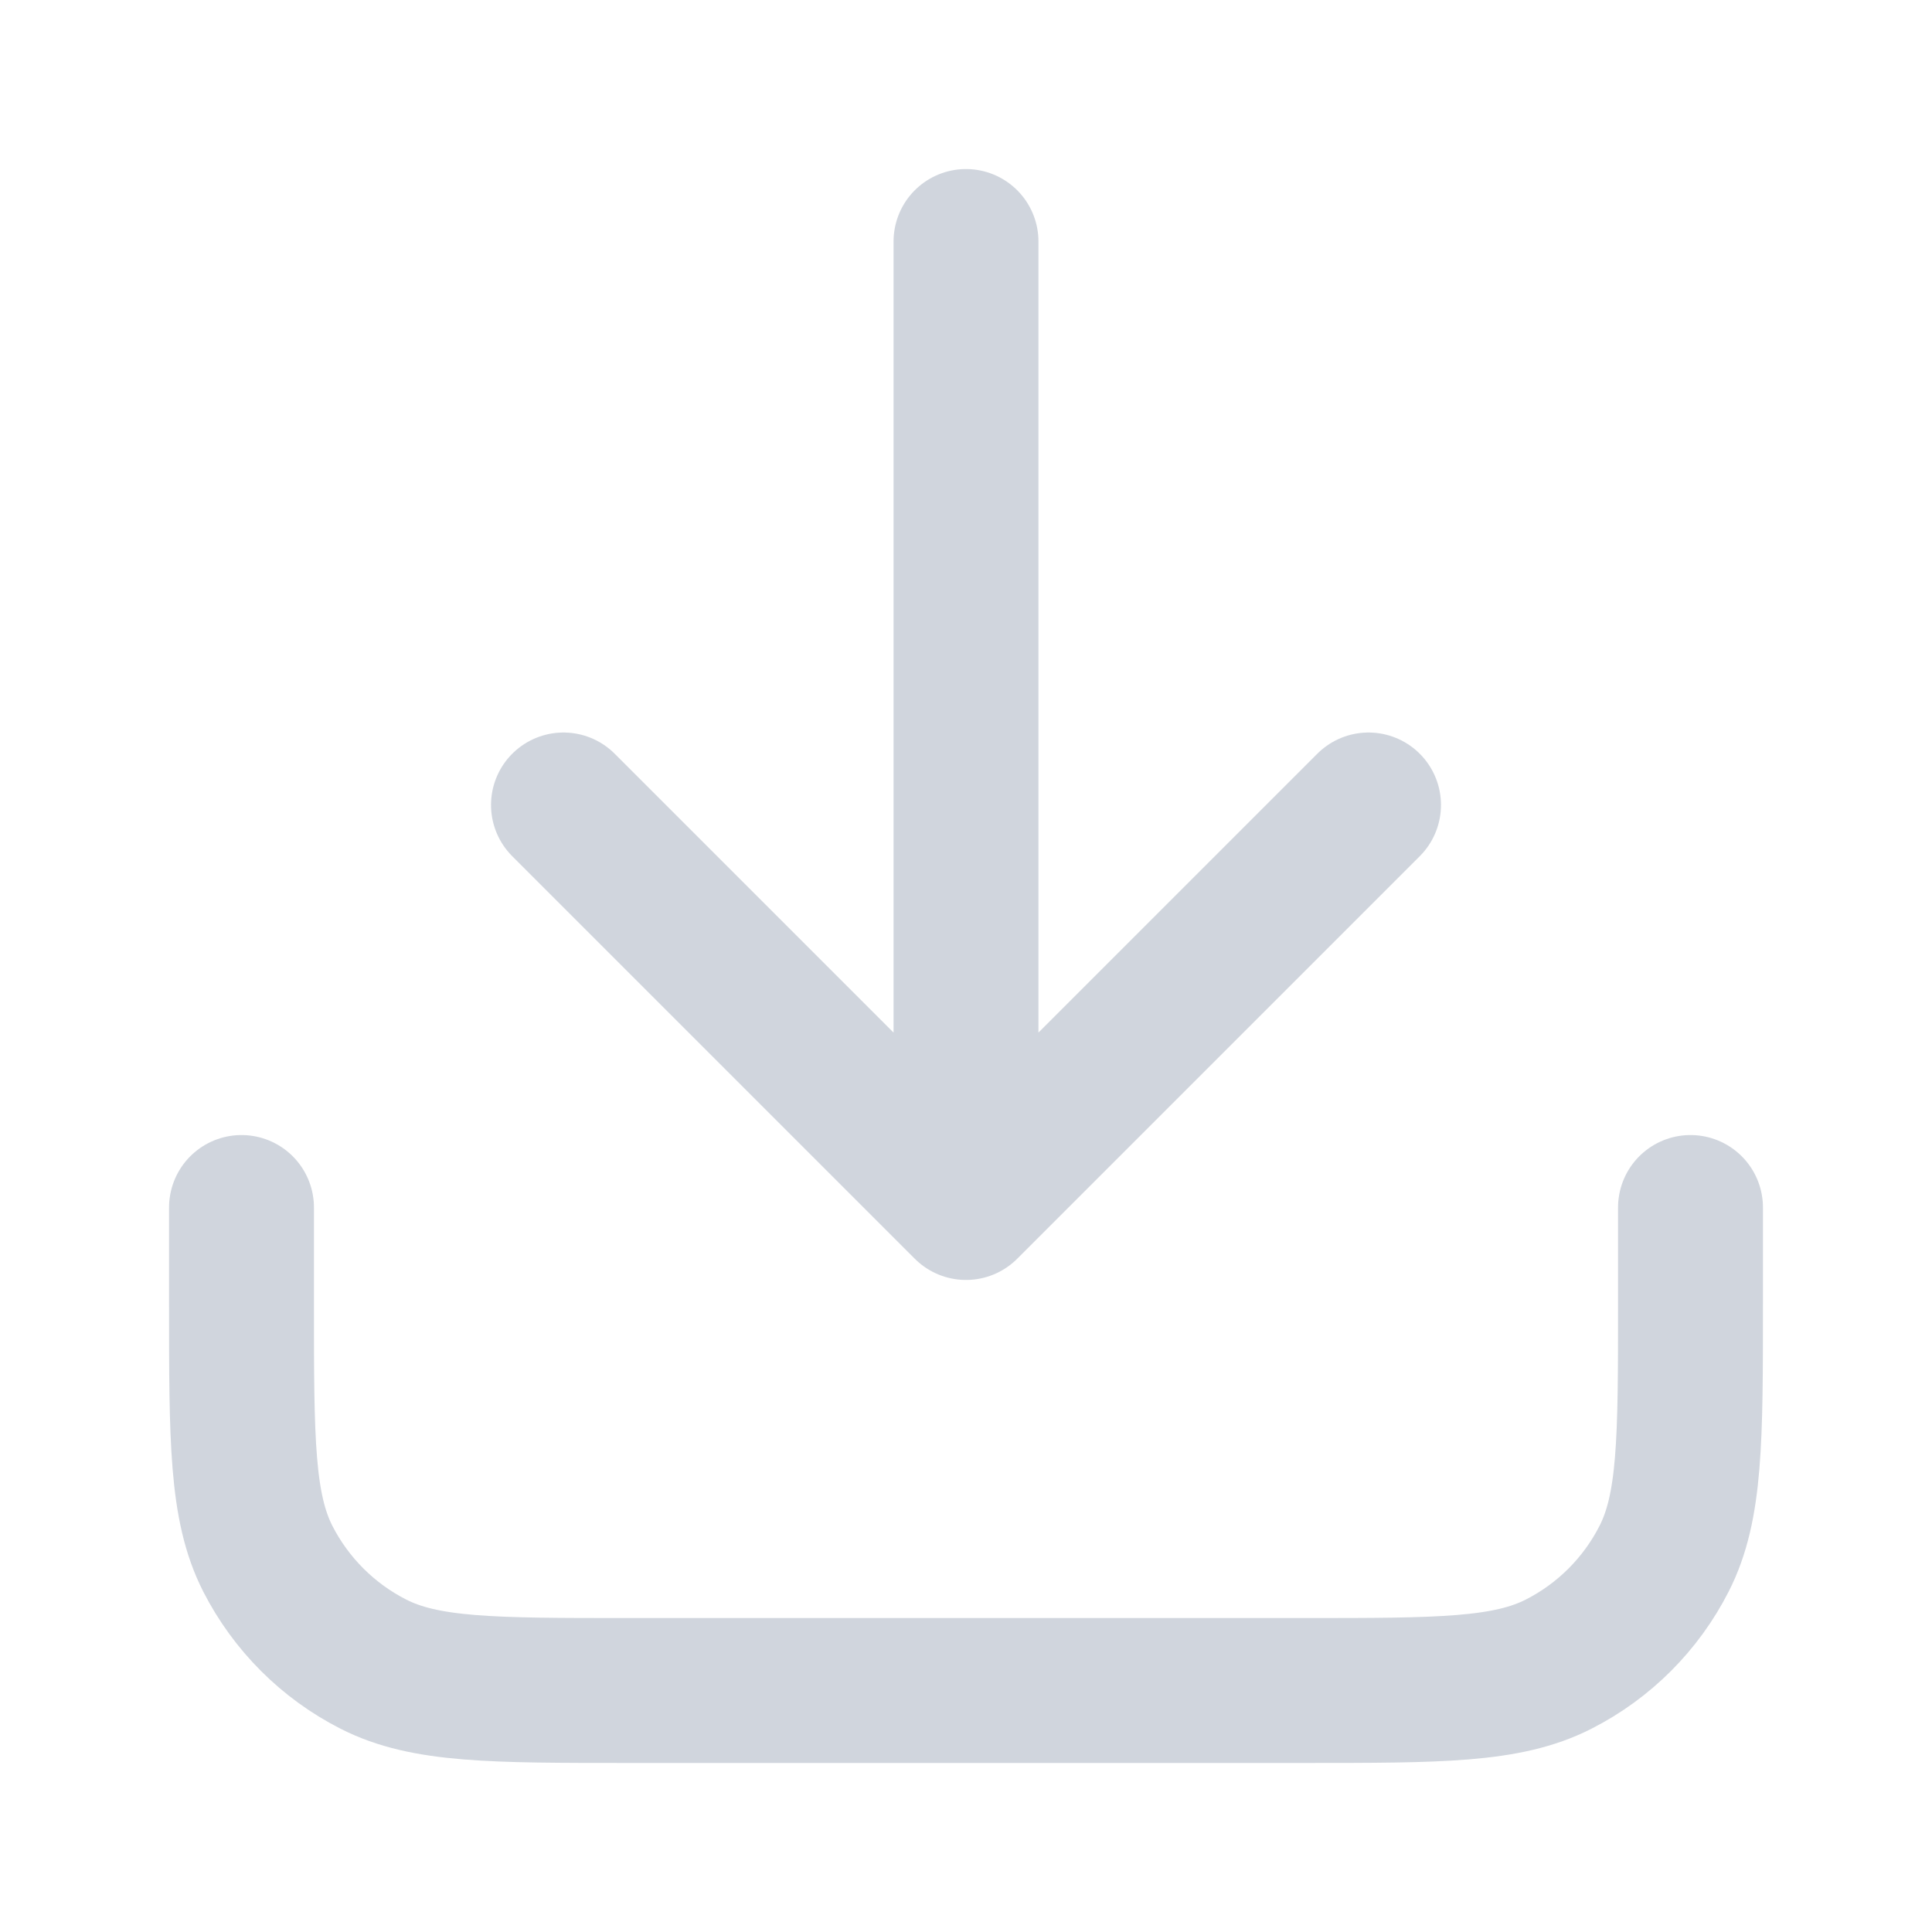
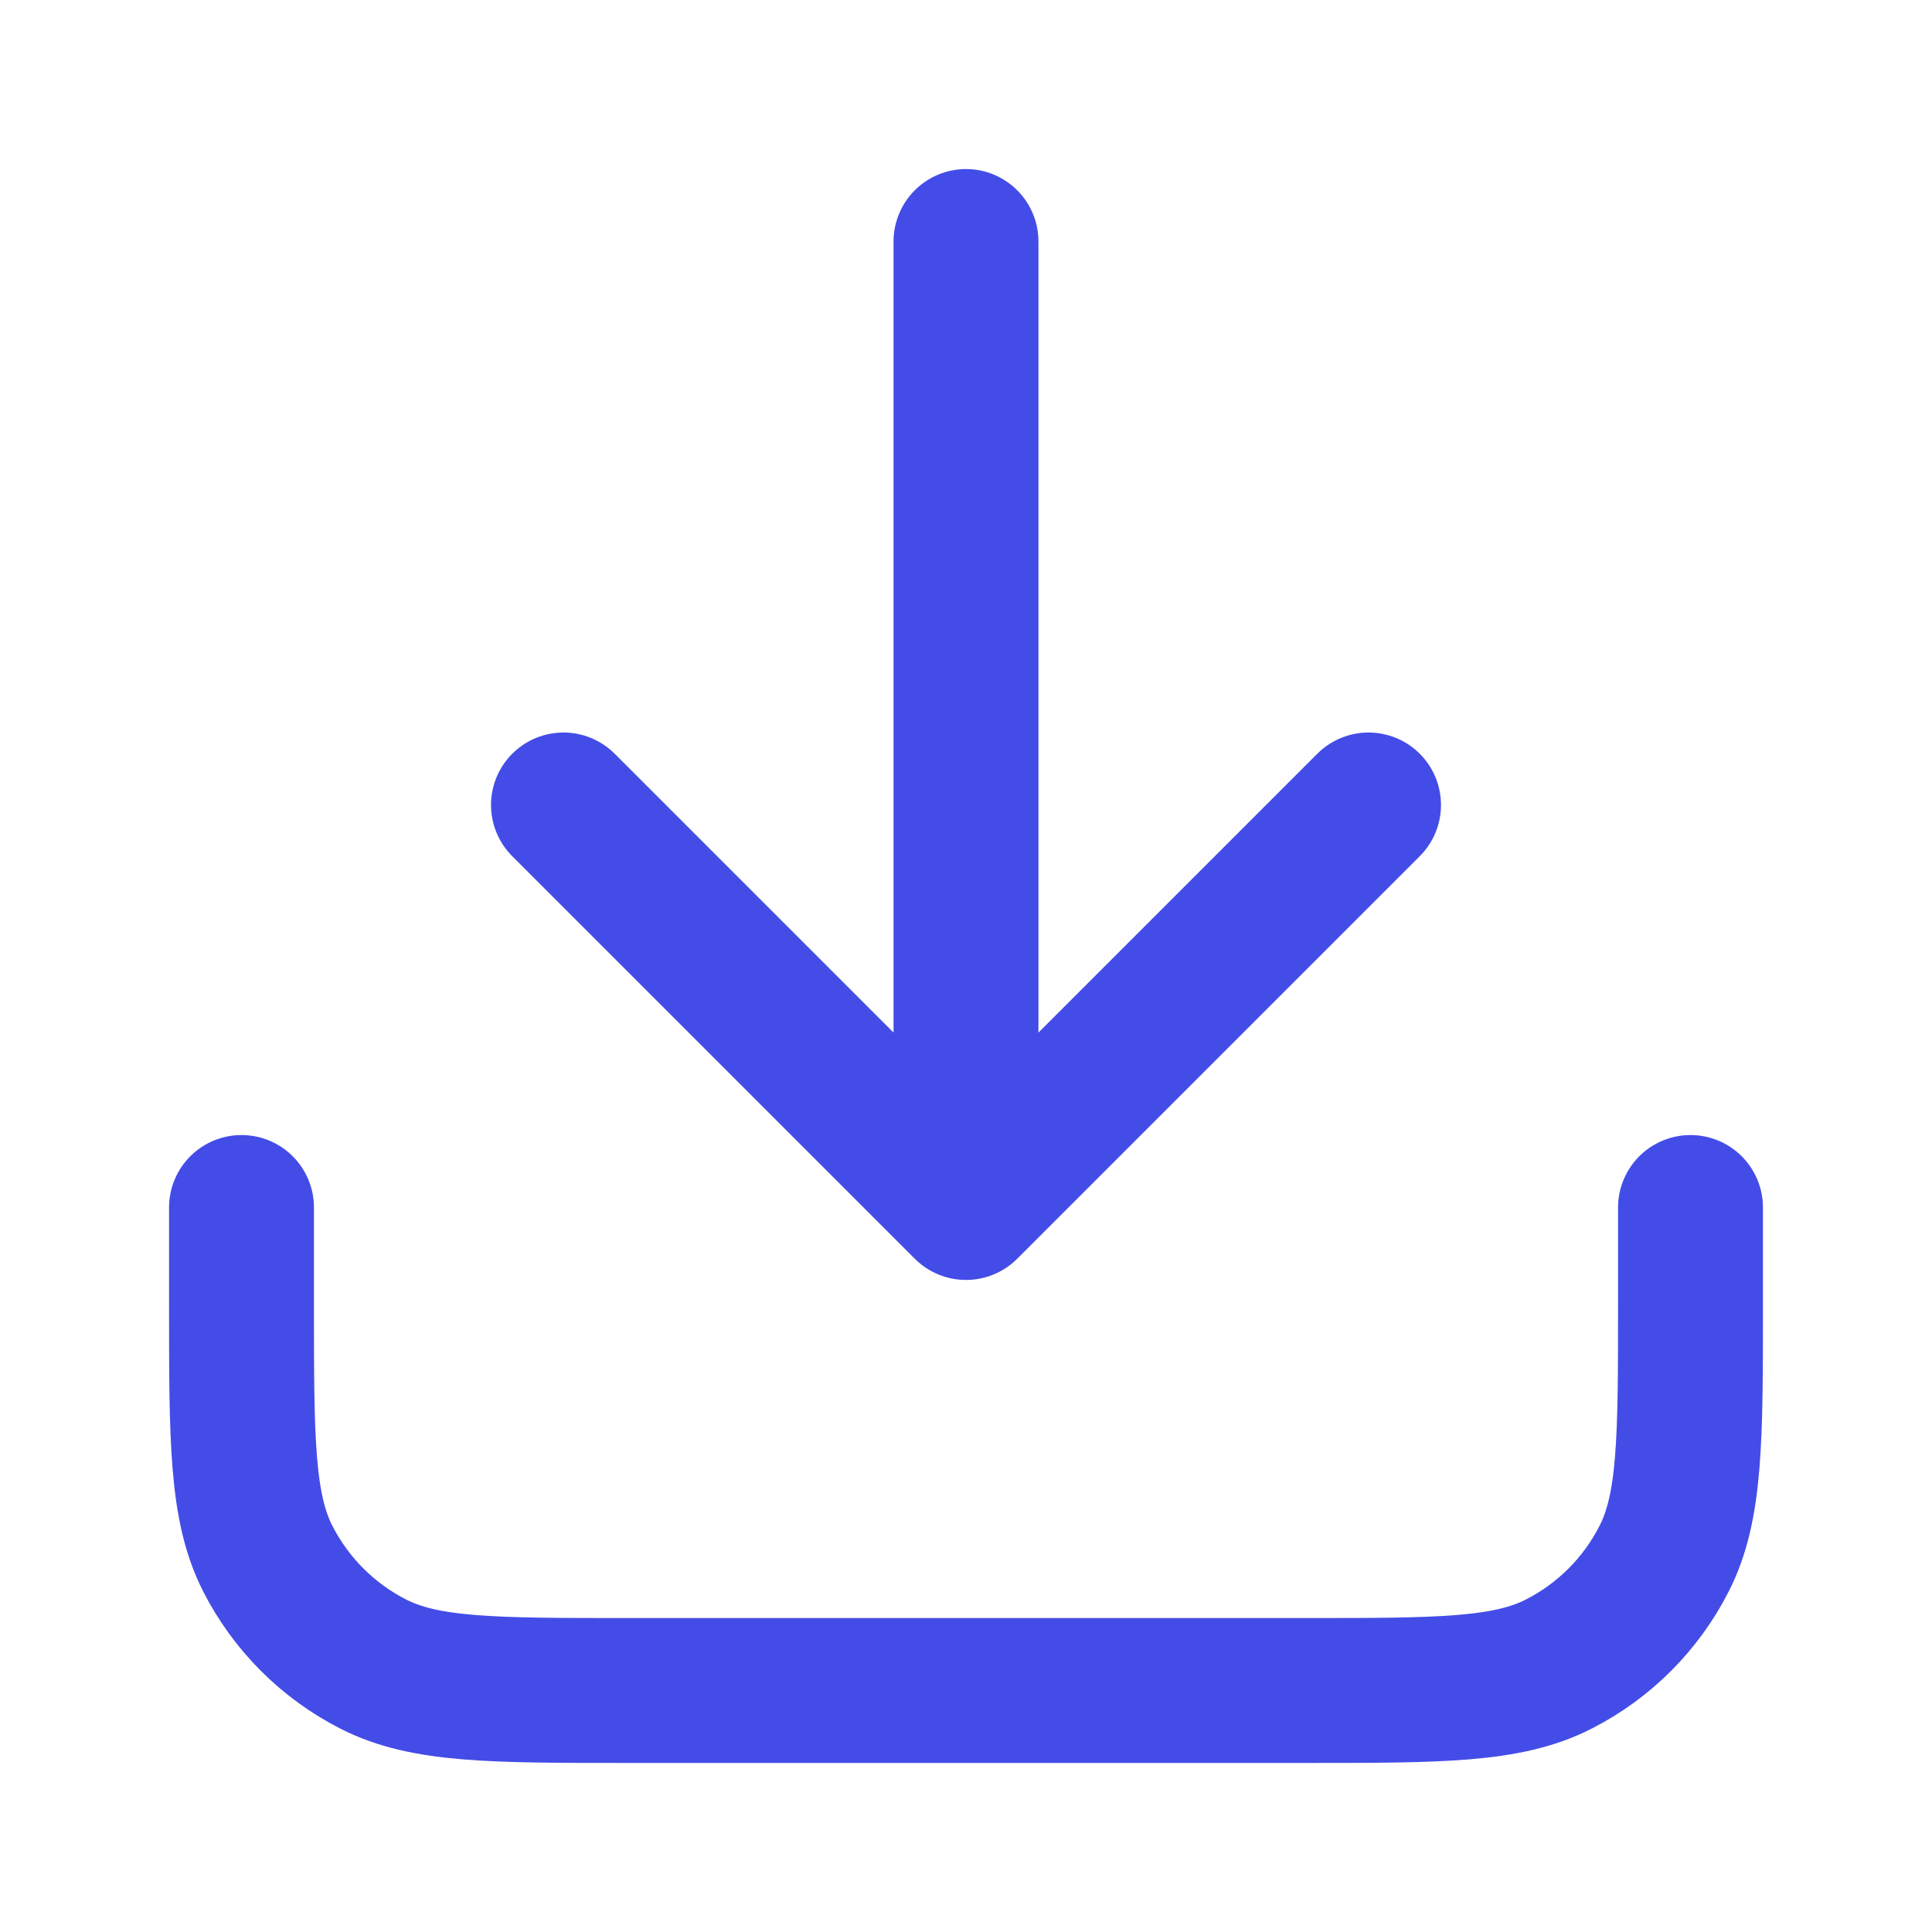
<svg xmlns="http://www.w3.org/2000/svg" width="20" height="20" viewBox="0 0 20 20" fill="none">
-   <path d="M17.5 12.5V13.5C17.5 14.9 17.5 15.6 17.227 16.135C16.988 16.605 16.605 16.988 16.135 17.227C15.6 17.5 14.9 17.5 13.5 17.5H6.5C5.1 17.5 4.4 17.5 3.865 17.227C3.395 16.988 3.012 16.605 2.772 16.135C2.5 15.6 2.5 14.9 2.5 13.5V12.5M14.167 8.333L10 12.5M10 12.5L5.833 8.333M10 12.5V2.5" stroke="#D0D5DD" stroke-width="1.5" stroke-linecap="round" stroke-linejoin="round" />
+   <path d="M17.5 12.5V13.5C17.5 14.9 17.5 15.6 17.227 16.135C16.988 16.605 16.605 16.988 16.135 17.227C15.6 17.5 14.9 17.5 13.5 17.5H6.5C5.1 17.5 4.4 17.5 3.865 17.227C3.395 16.988 3.012 16.605 2.772 16.135C2.5 15.6 2.5 14.9 2.5 13.5V12.5M14.167 8.333L10 12.5M10 12.5L5.833 8.333M10 12.5V2.5" stroke="#444CE7" stroke-width="1.5" stroke-linecap="round" stroke-linejoin="round" />
</svg>
